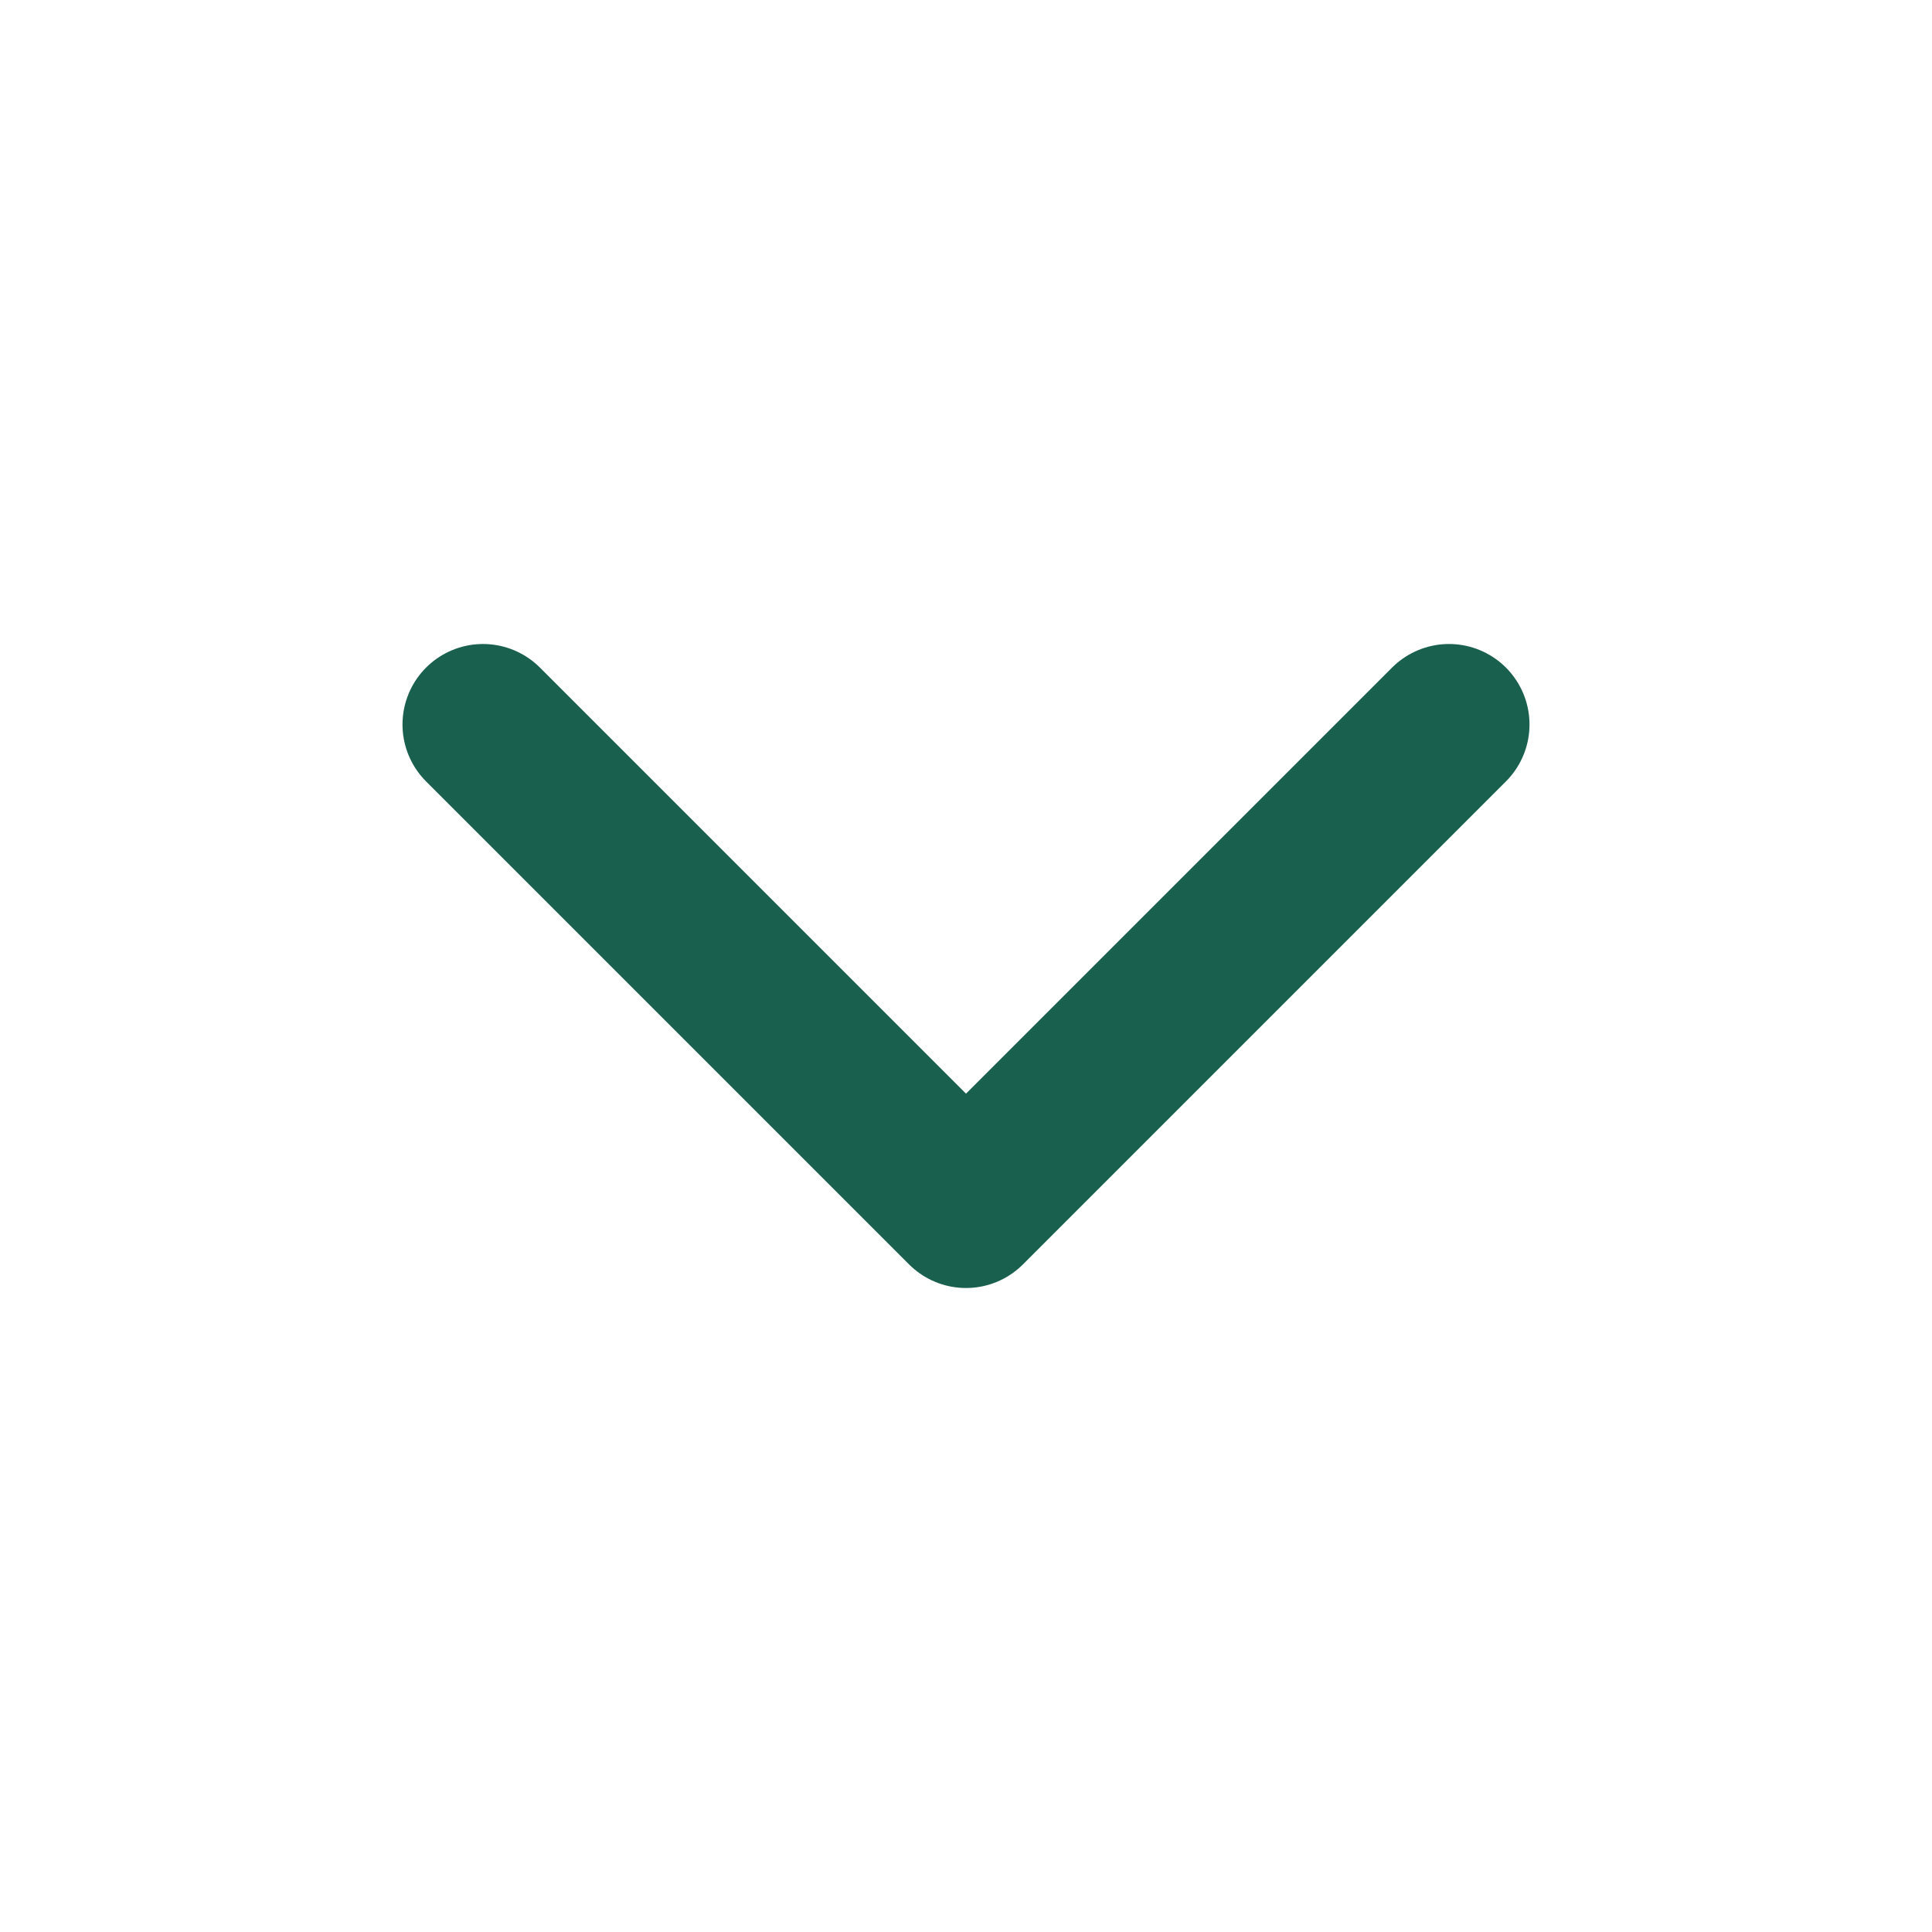
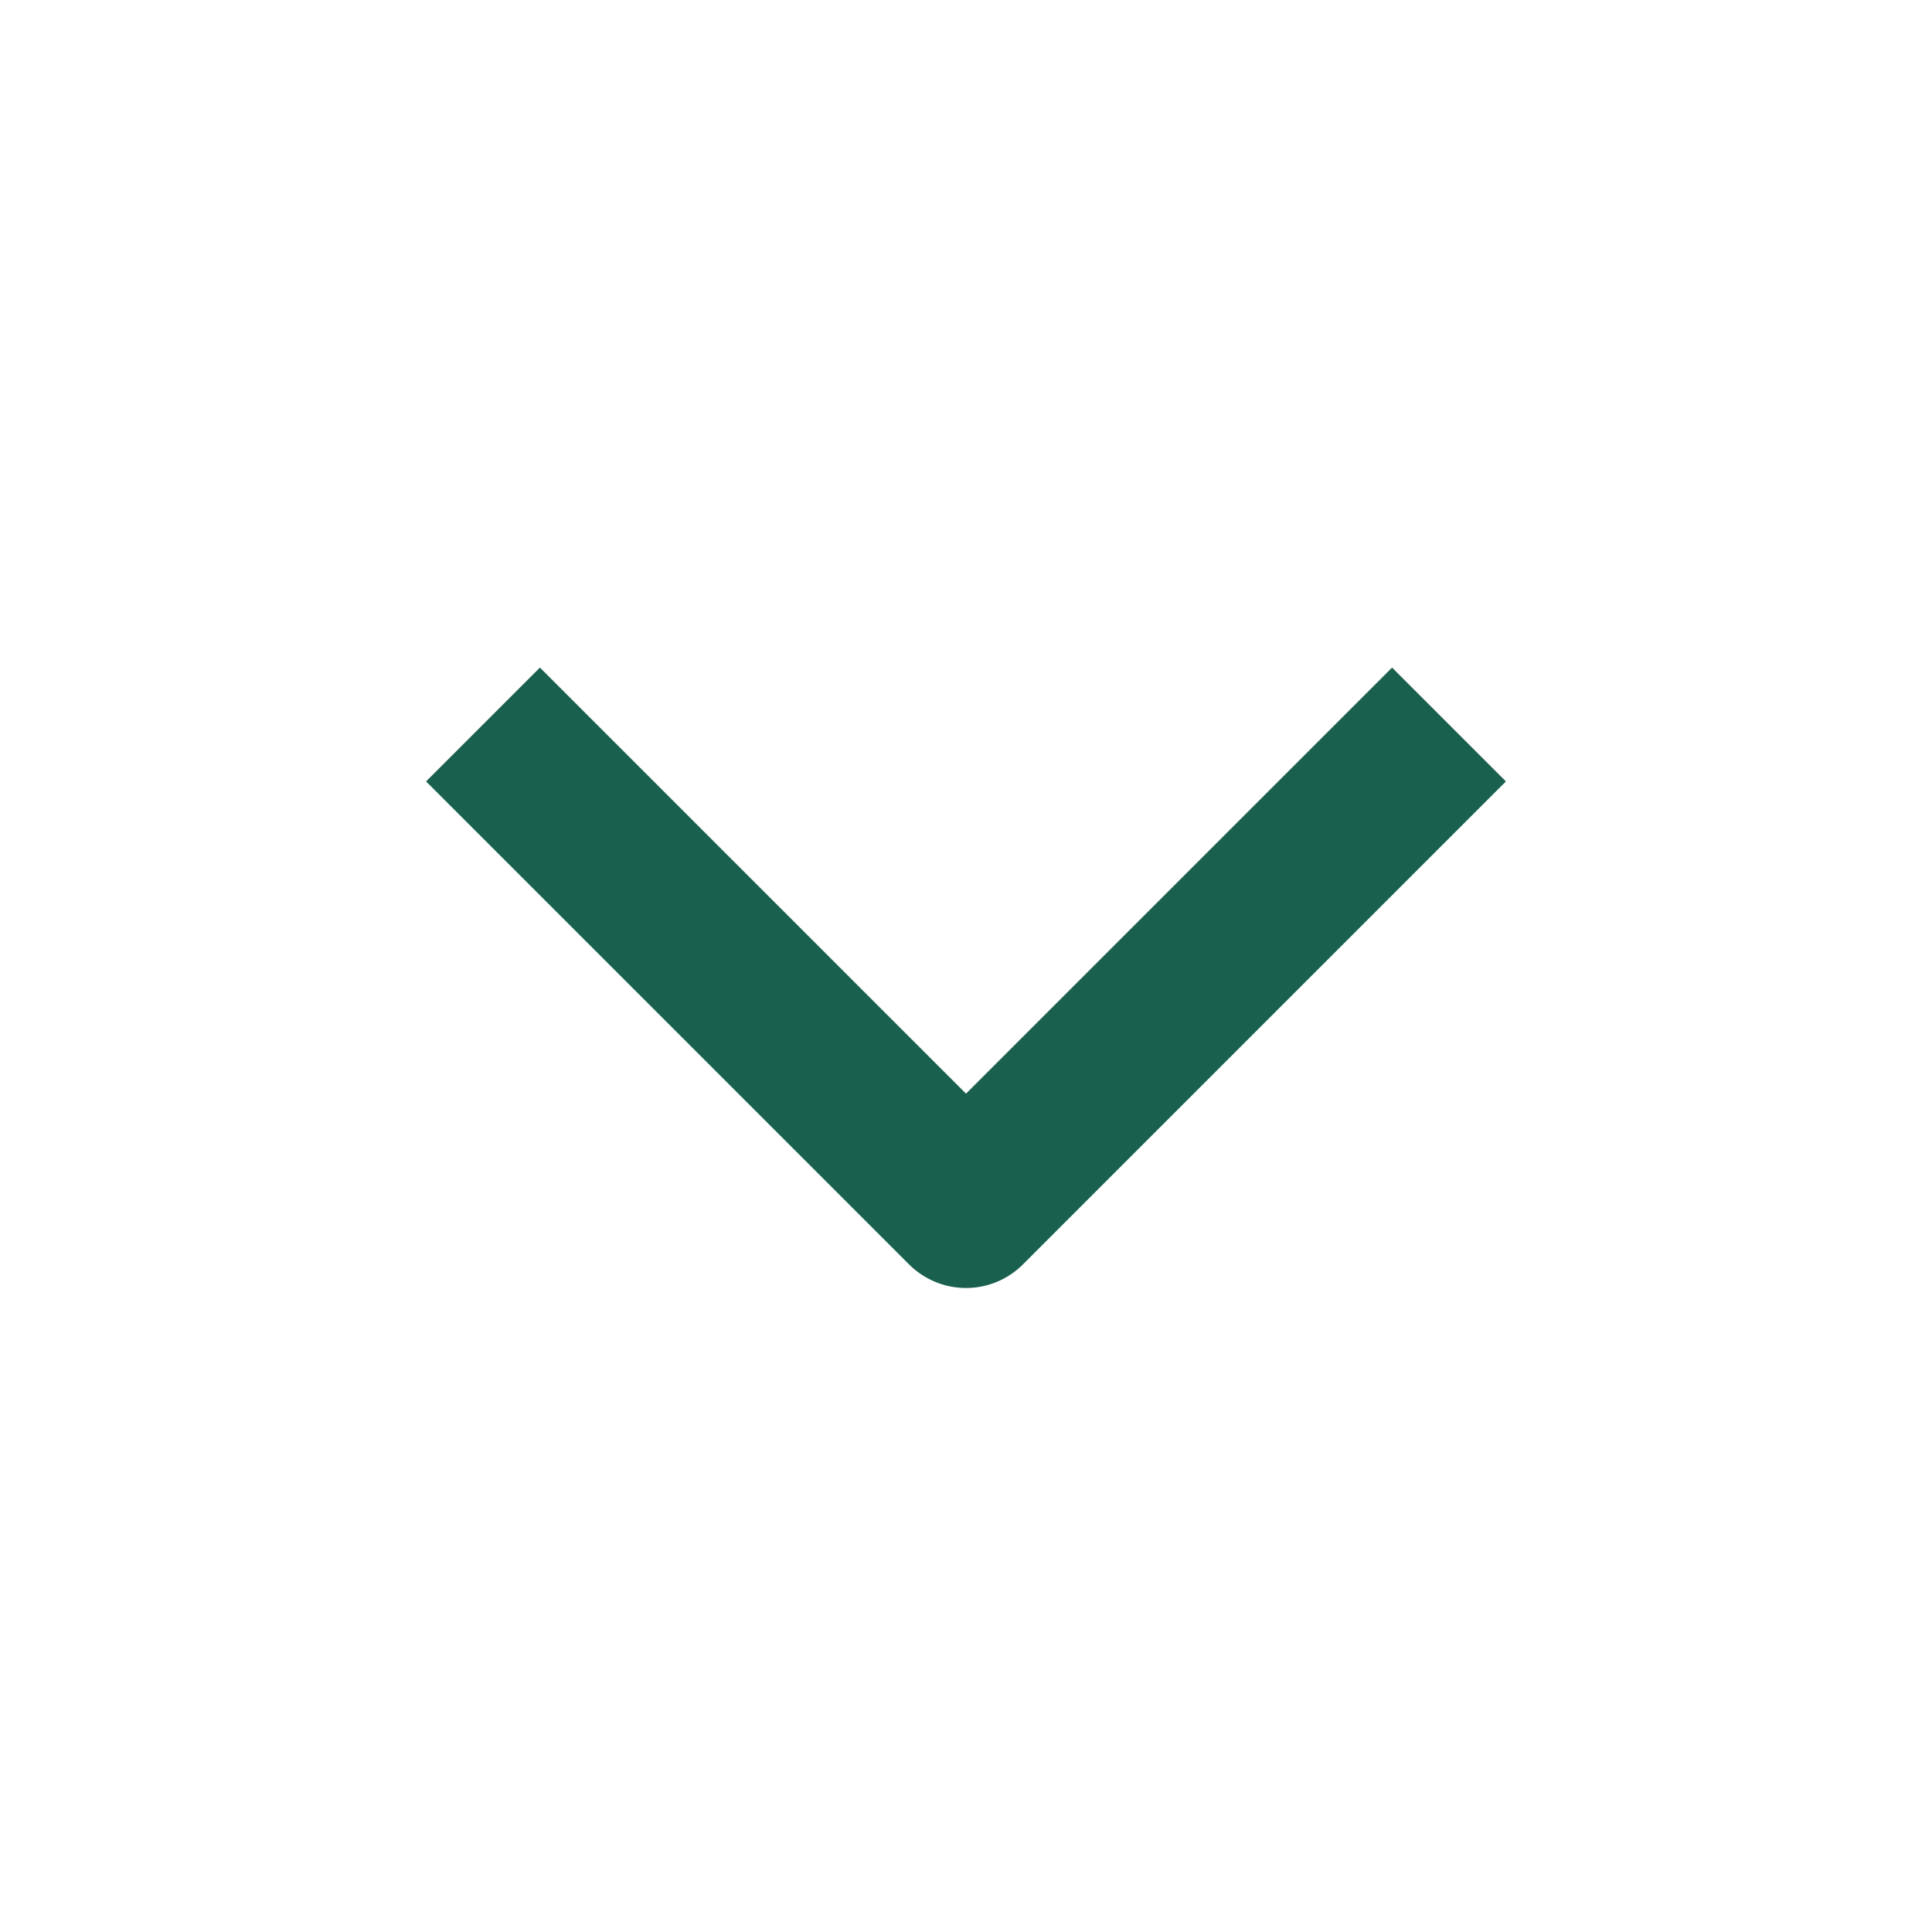
<svg xmlns="http://www.w3.org/2000/svg" width="24" height="24" viewBox="0 0 24 24" fill="none">
-   <path d="M18 9L12 15L6 9" stroke="#1A604E" stroke-width="2" stroke-linecap="round" stroke-linejoin="round" />
+   <path d="M18 9L12 15L6 9" stroke="#1A604E" stroke-width="2" strokeLinecap="round" stroke-linejoin="round" />
</svg>
